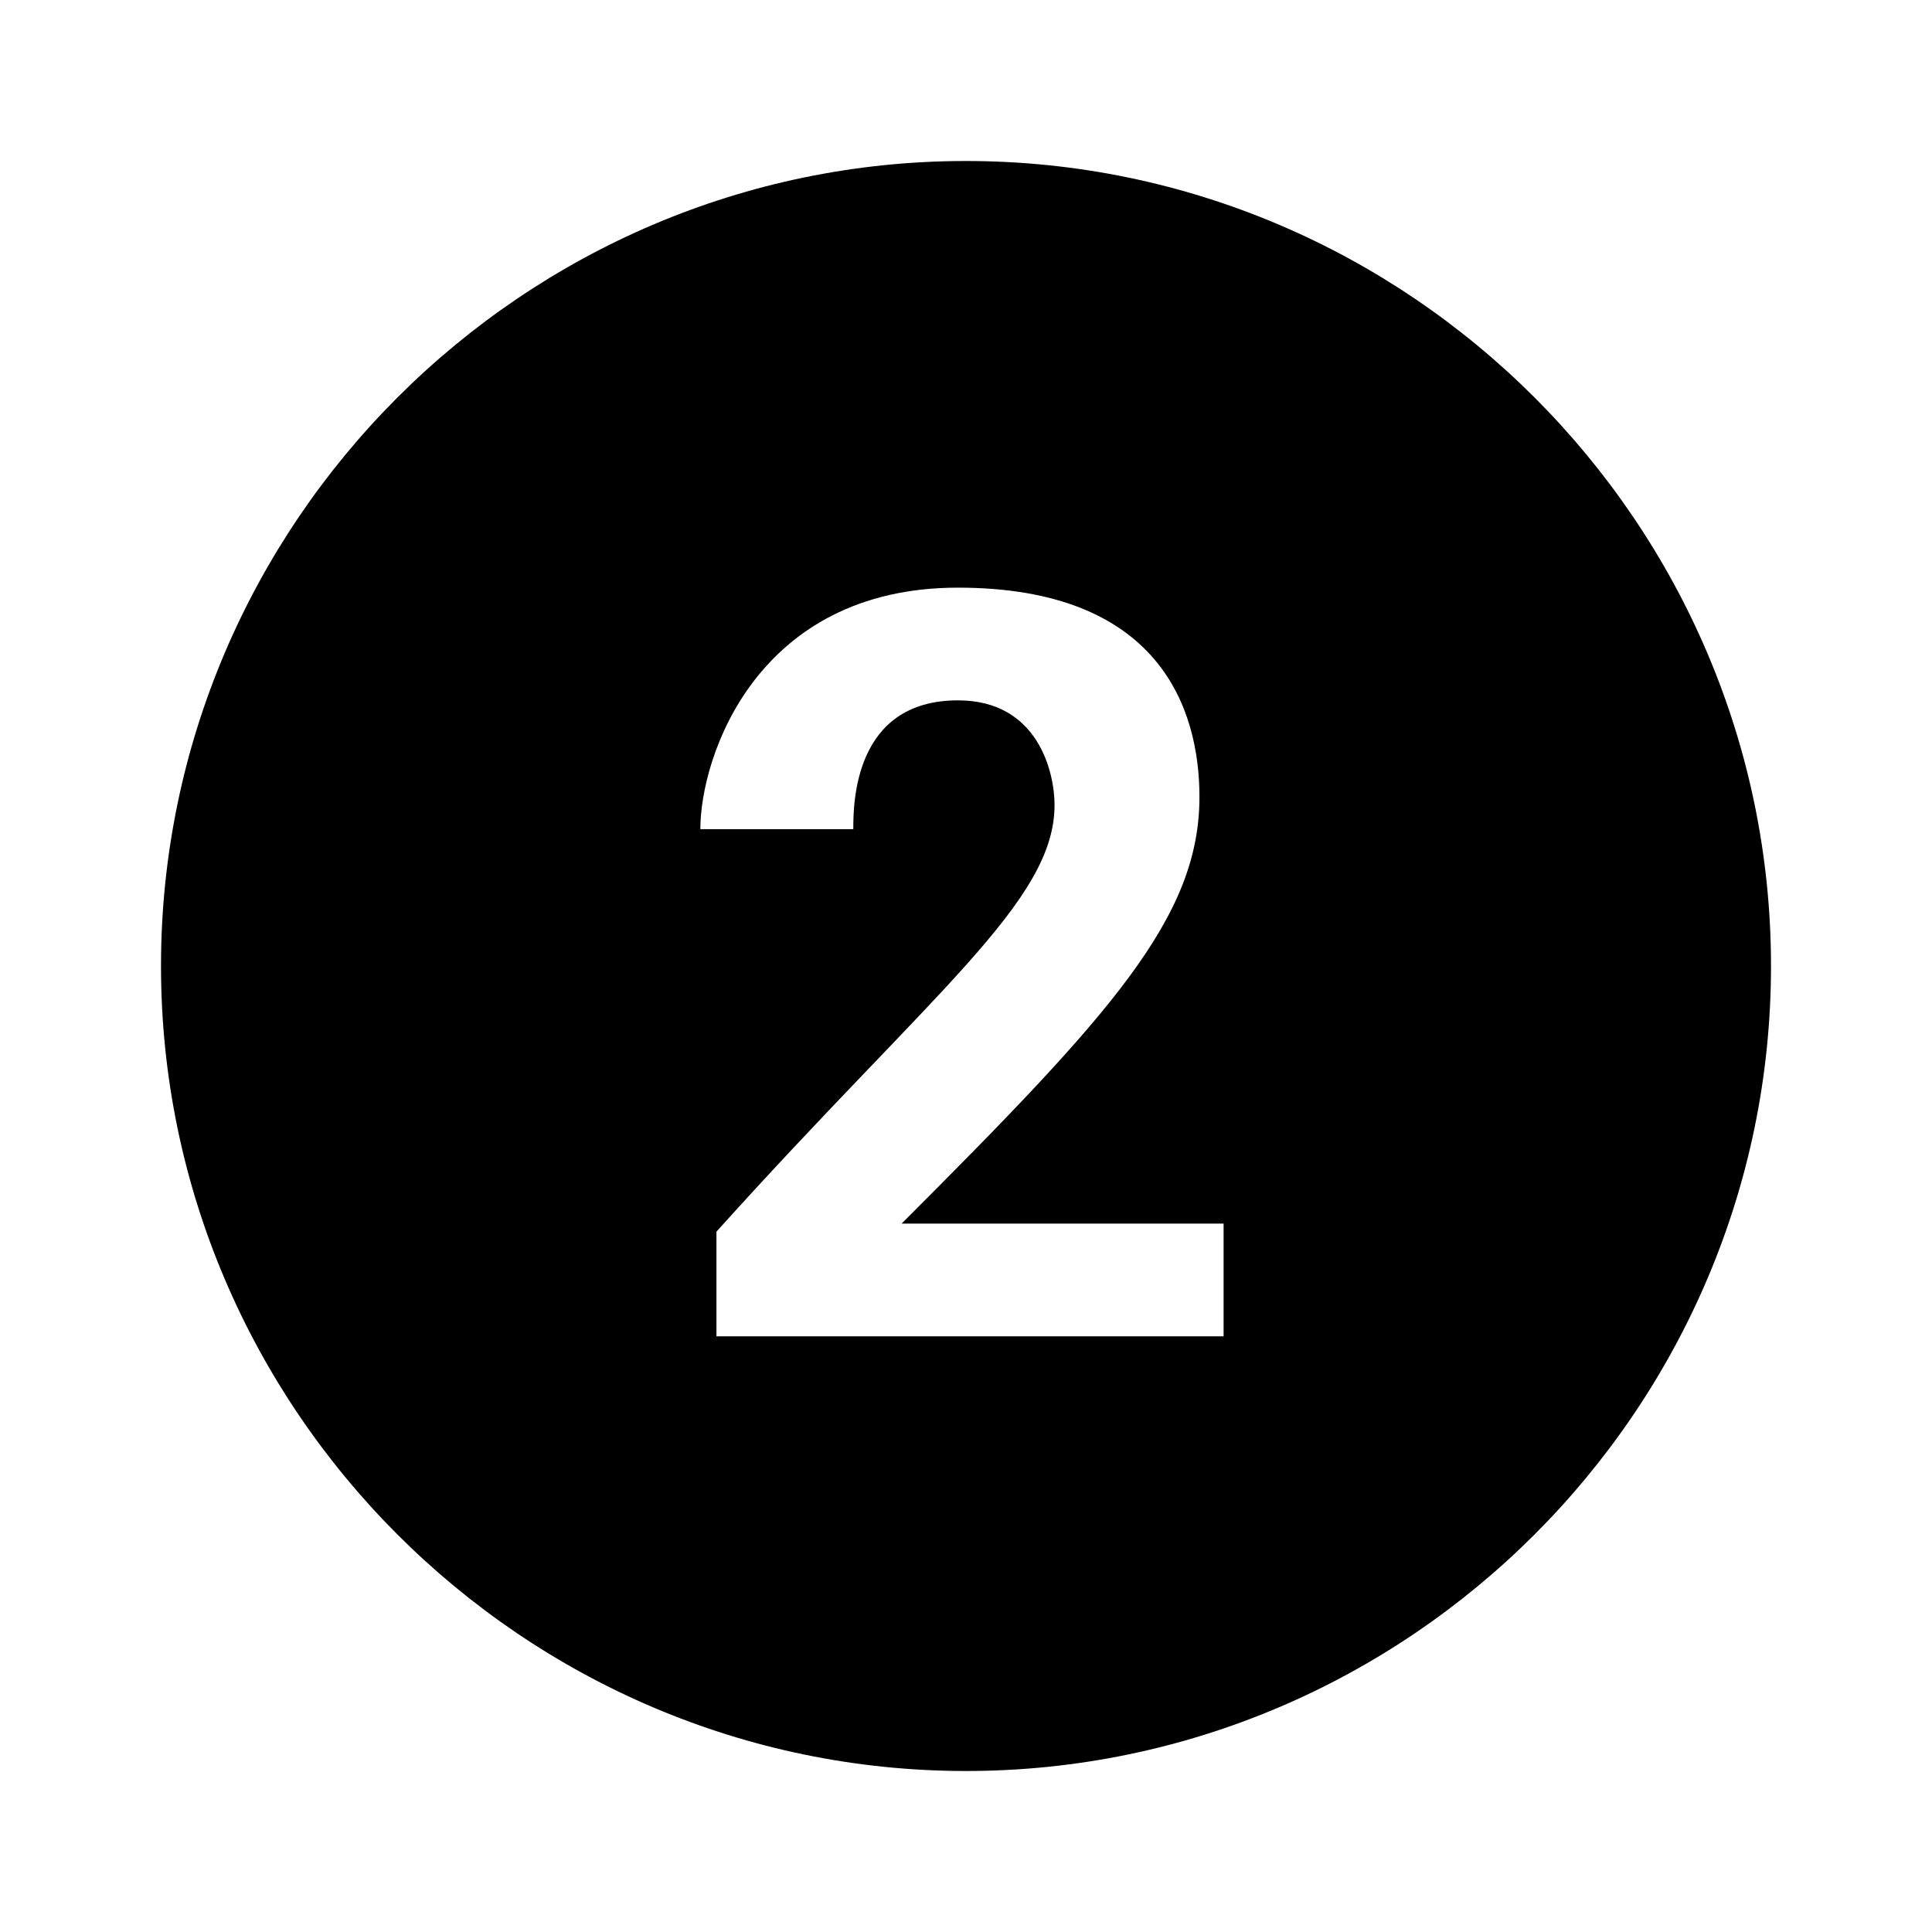
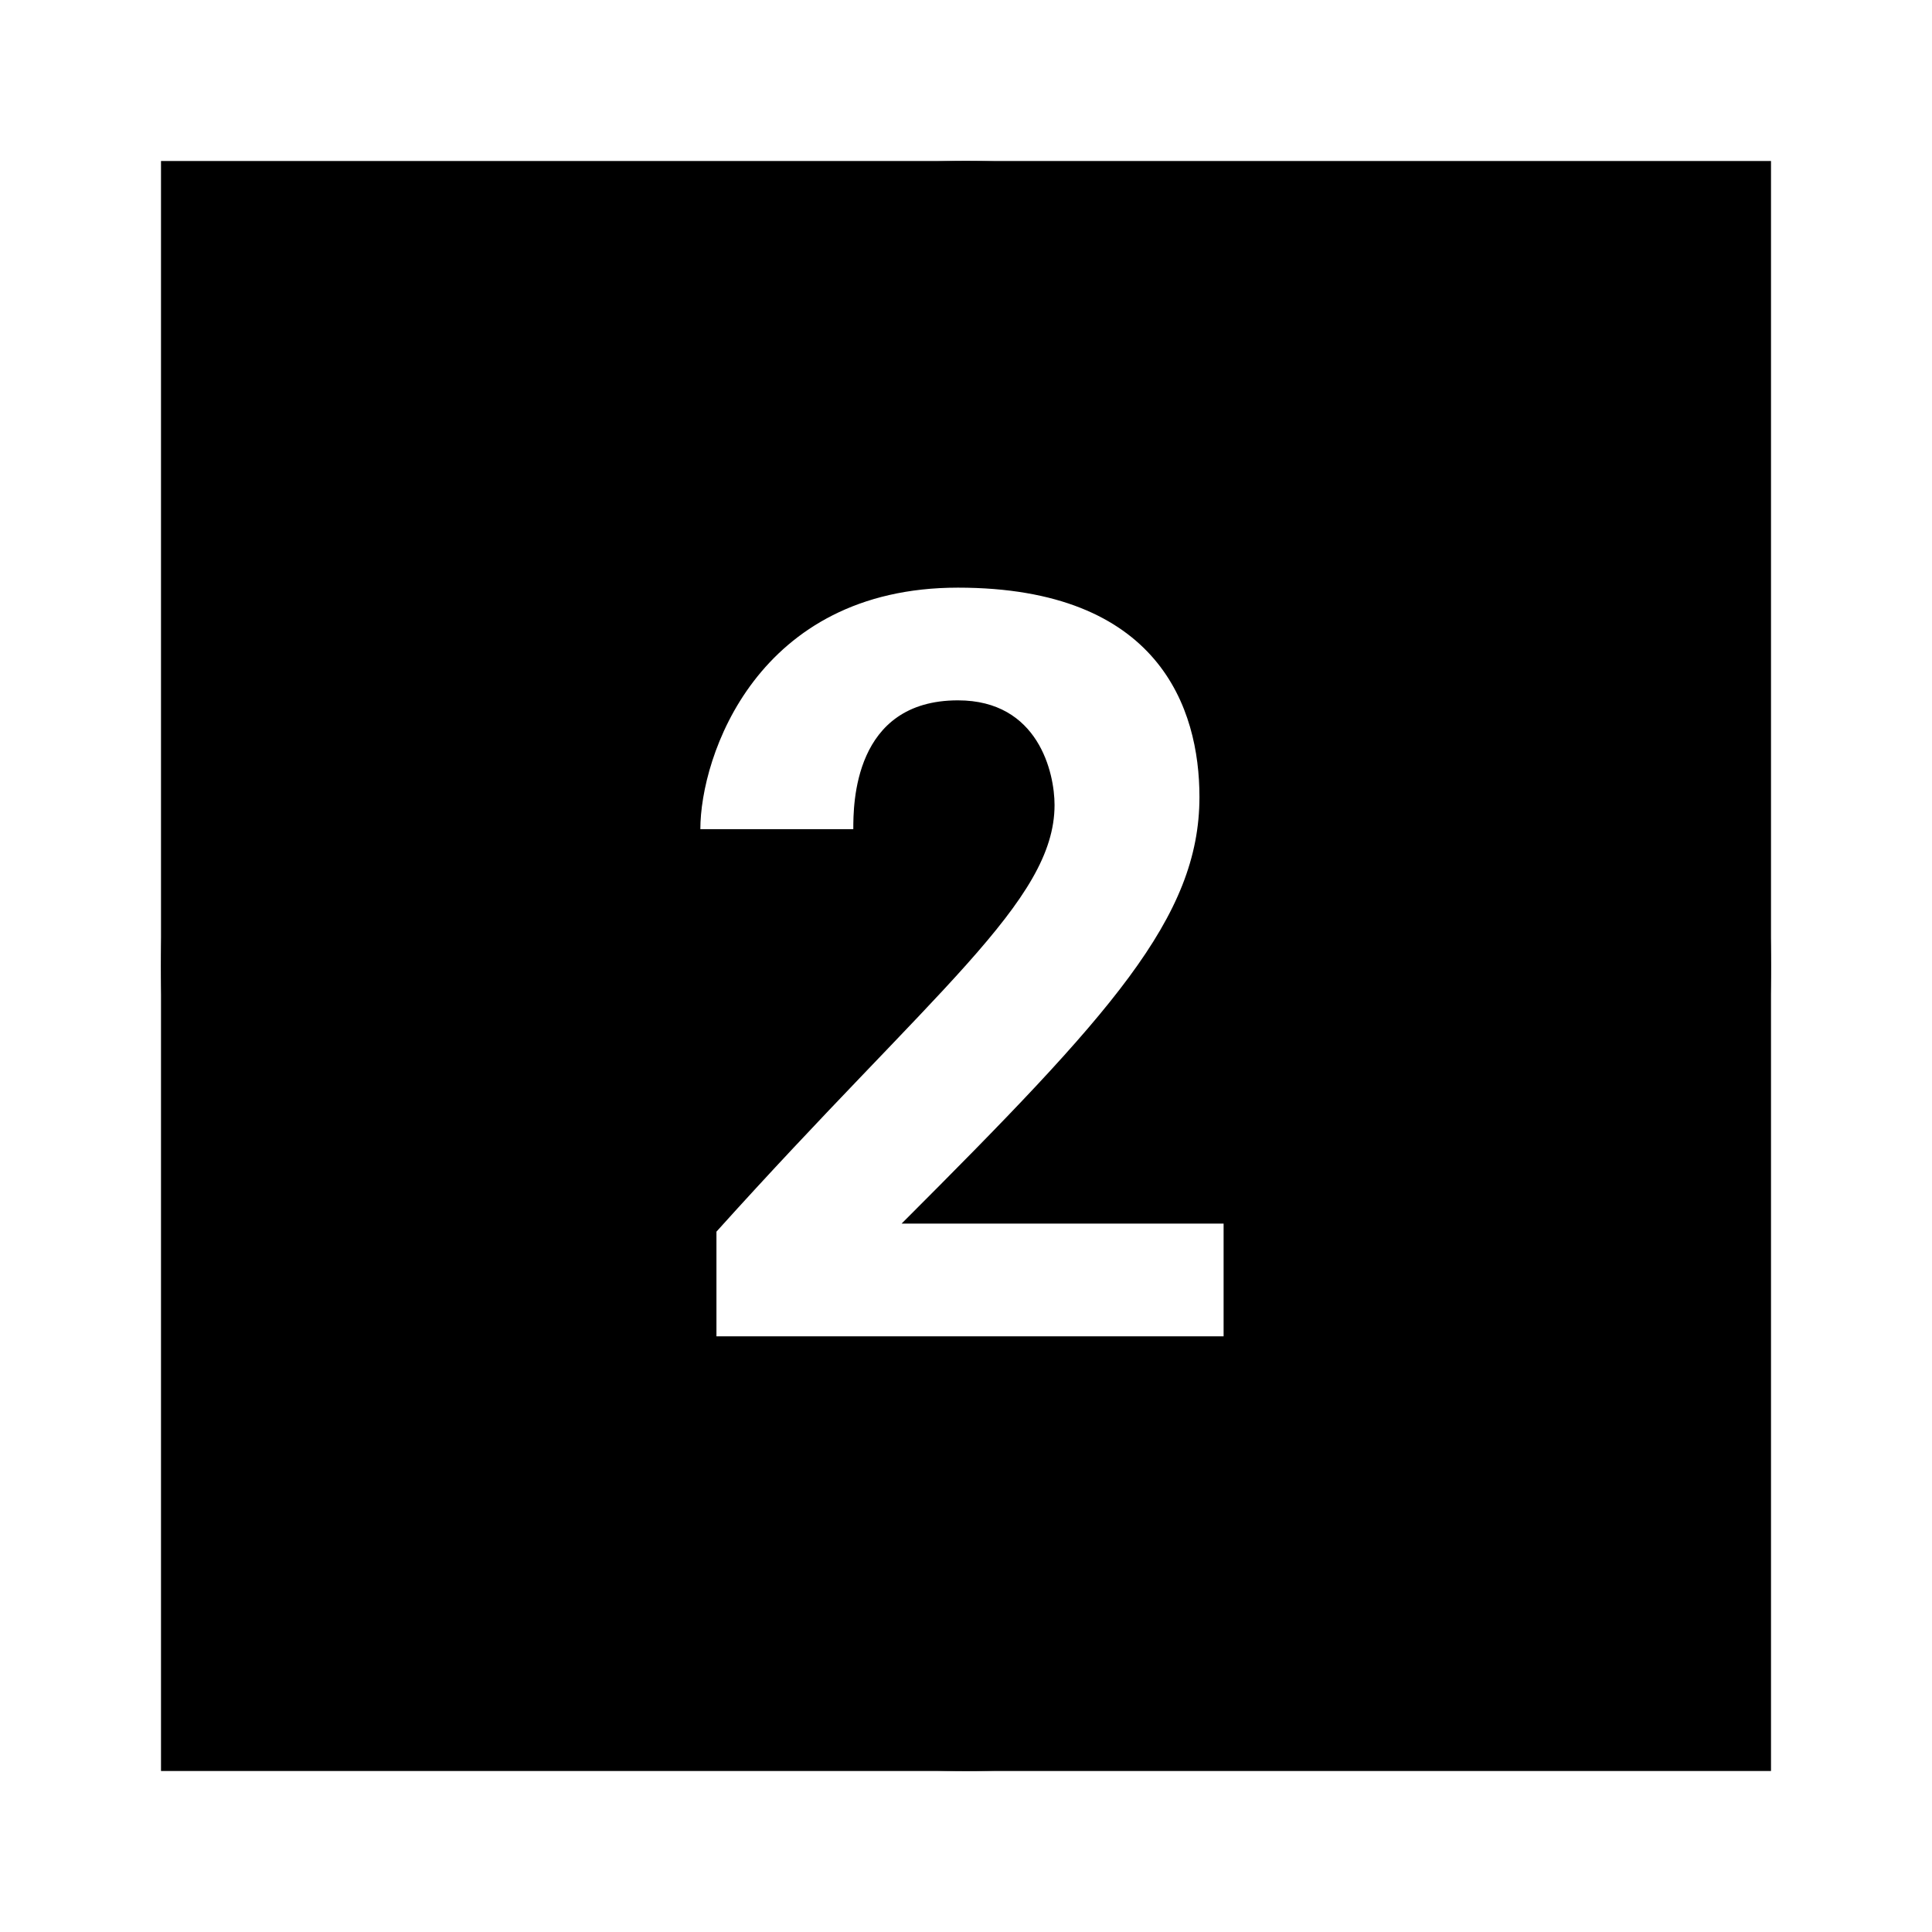
- <svg xmlns="http://www.w3.org/2000/svg" viewBox="0 0 24 24" enable-background="new 0 0 24 24">
-   <path d="M12,2C6.5,2,2,6.5,2,12s4.5,10,10,10s10-4.5,10-10S17.5,2,12,2z M15.3,16.6H8.9v-1.3c2.7-3,4.2-4.1,4.2-5.3 c0-0.4-0.2-1.3-1.2-1.3c-1.3,0-1.3,1.3-1.3,1.6H8.7c0-0.9,0.7-3,3.2-3c2.5,0,3,1.5,3,2.6c0,1.5-1.1,2.7-3.7,5.3h4V16.6z" />
+ <svg xmlns="http://www.w3.org/2000/svg" version="1.1" id="Calque_1" x="0px" y="0px" viewBox="0 0 24 24" style="enable-background:new 0 0 24 24;" xml:space="preserve">
+   <path d="M12,2C6.5,2,2,6.5,2,12s4.5,10,10,10s10-4.5,10-10S17.5,2,12,2z M15.3,16.6H8.9v-1.3c2.7-3,4.2-4.1,4.2-5.3  c0-0.4-0.2-1.3-1.2-1.3c-1.3,0-1.3,1.3-1.3,1.6H8.7c0-0.9,0.7-3,3.2-3s3,1.5,3,2.6c0,1.5-1.1,2.7-3.7,5.3h4v1.4H15.3z" />
+   <path d="M2,2v20h20V2H2z M12.5,18.7c-3.9,0-7-3.1-7-7s3.1-7,7-7s7,3.1,7,7S16.3,18.7,12.5,18.7z" />
</svg>
